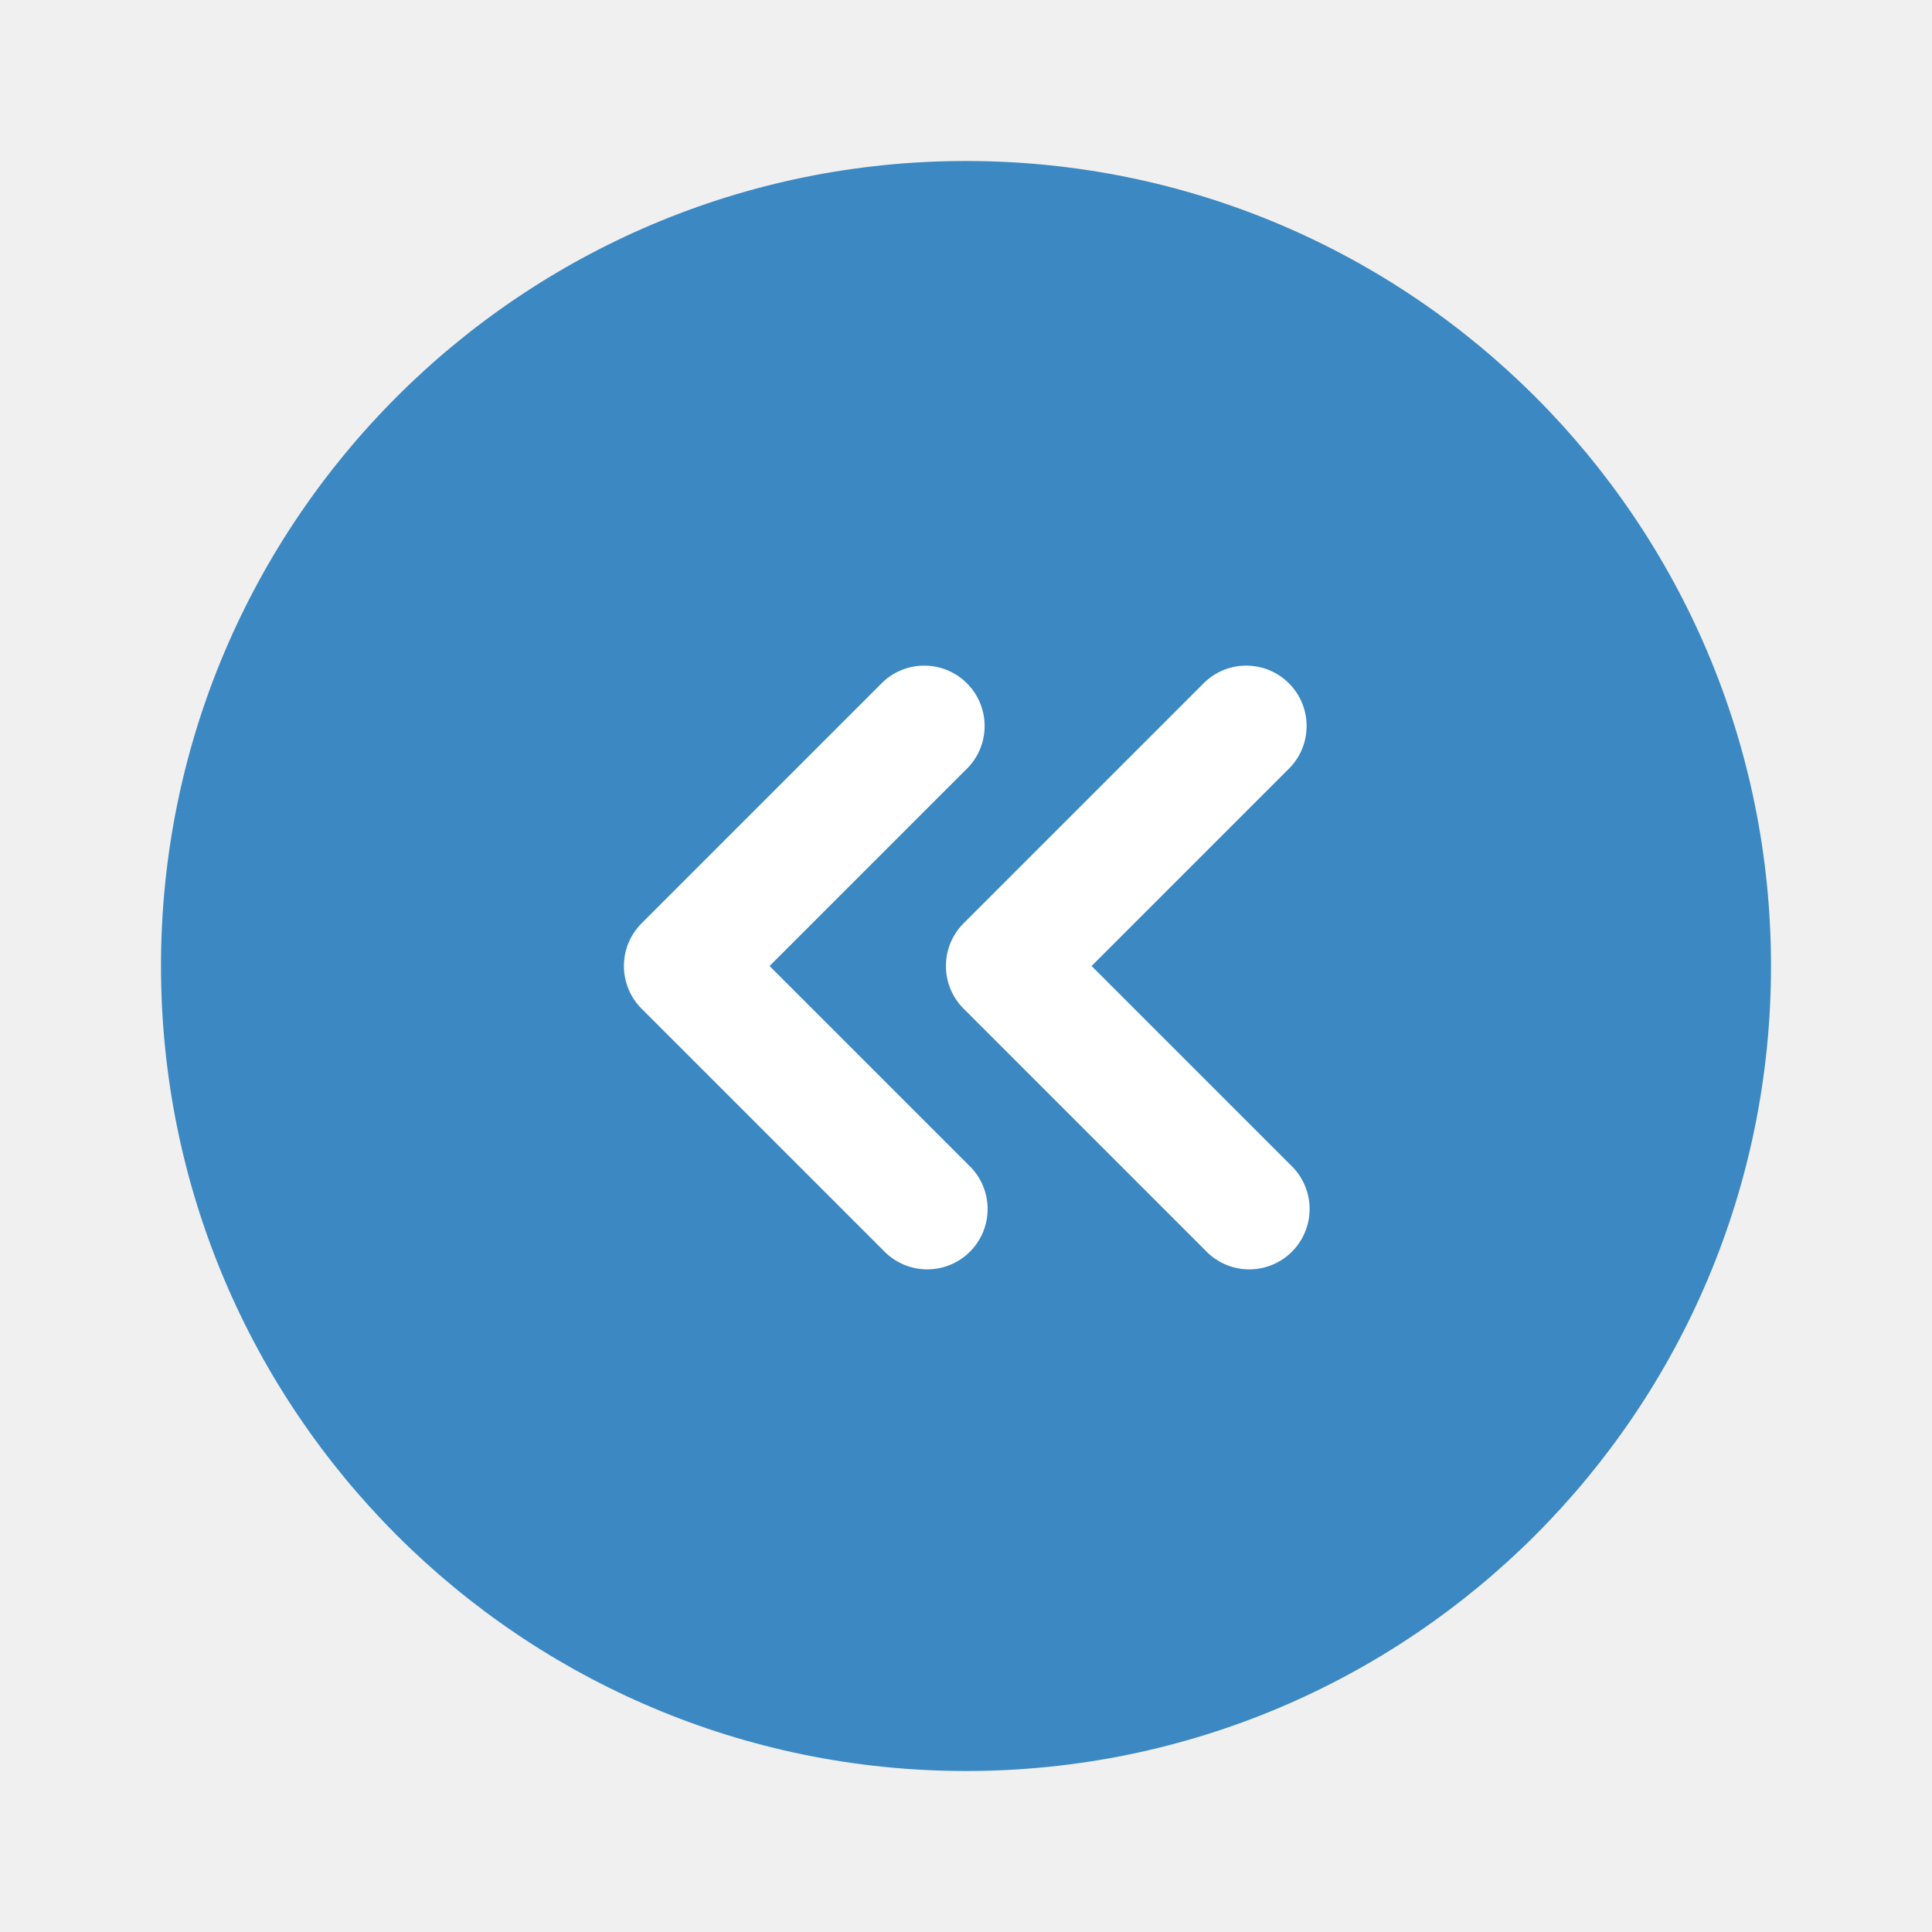
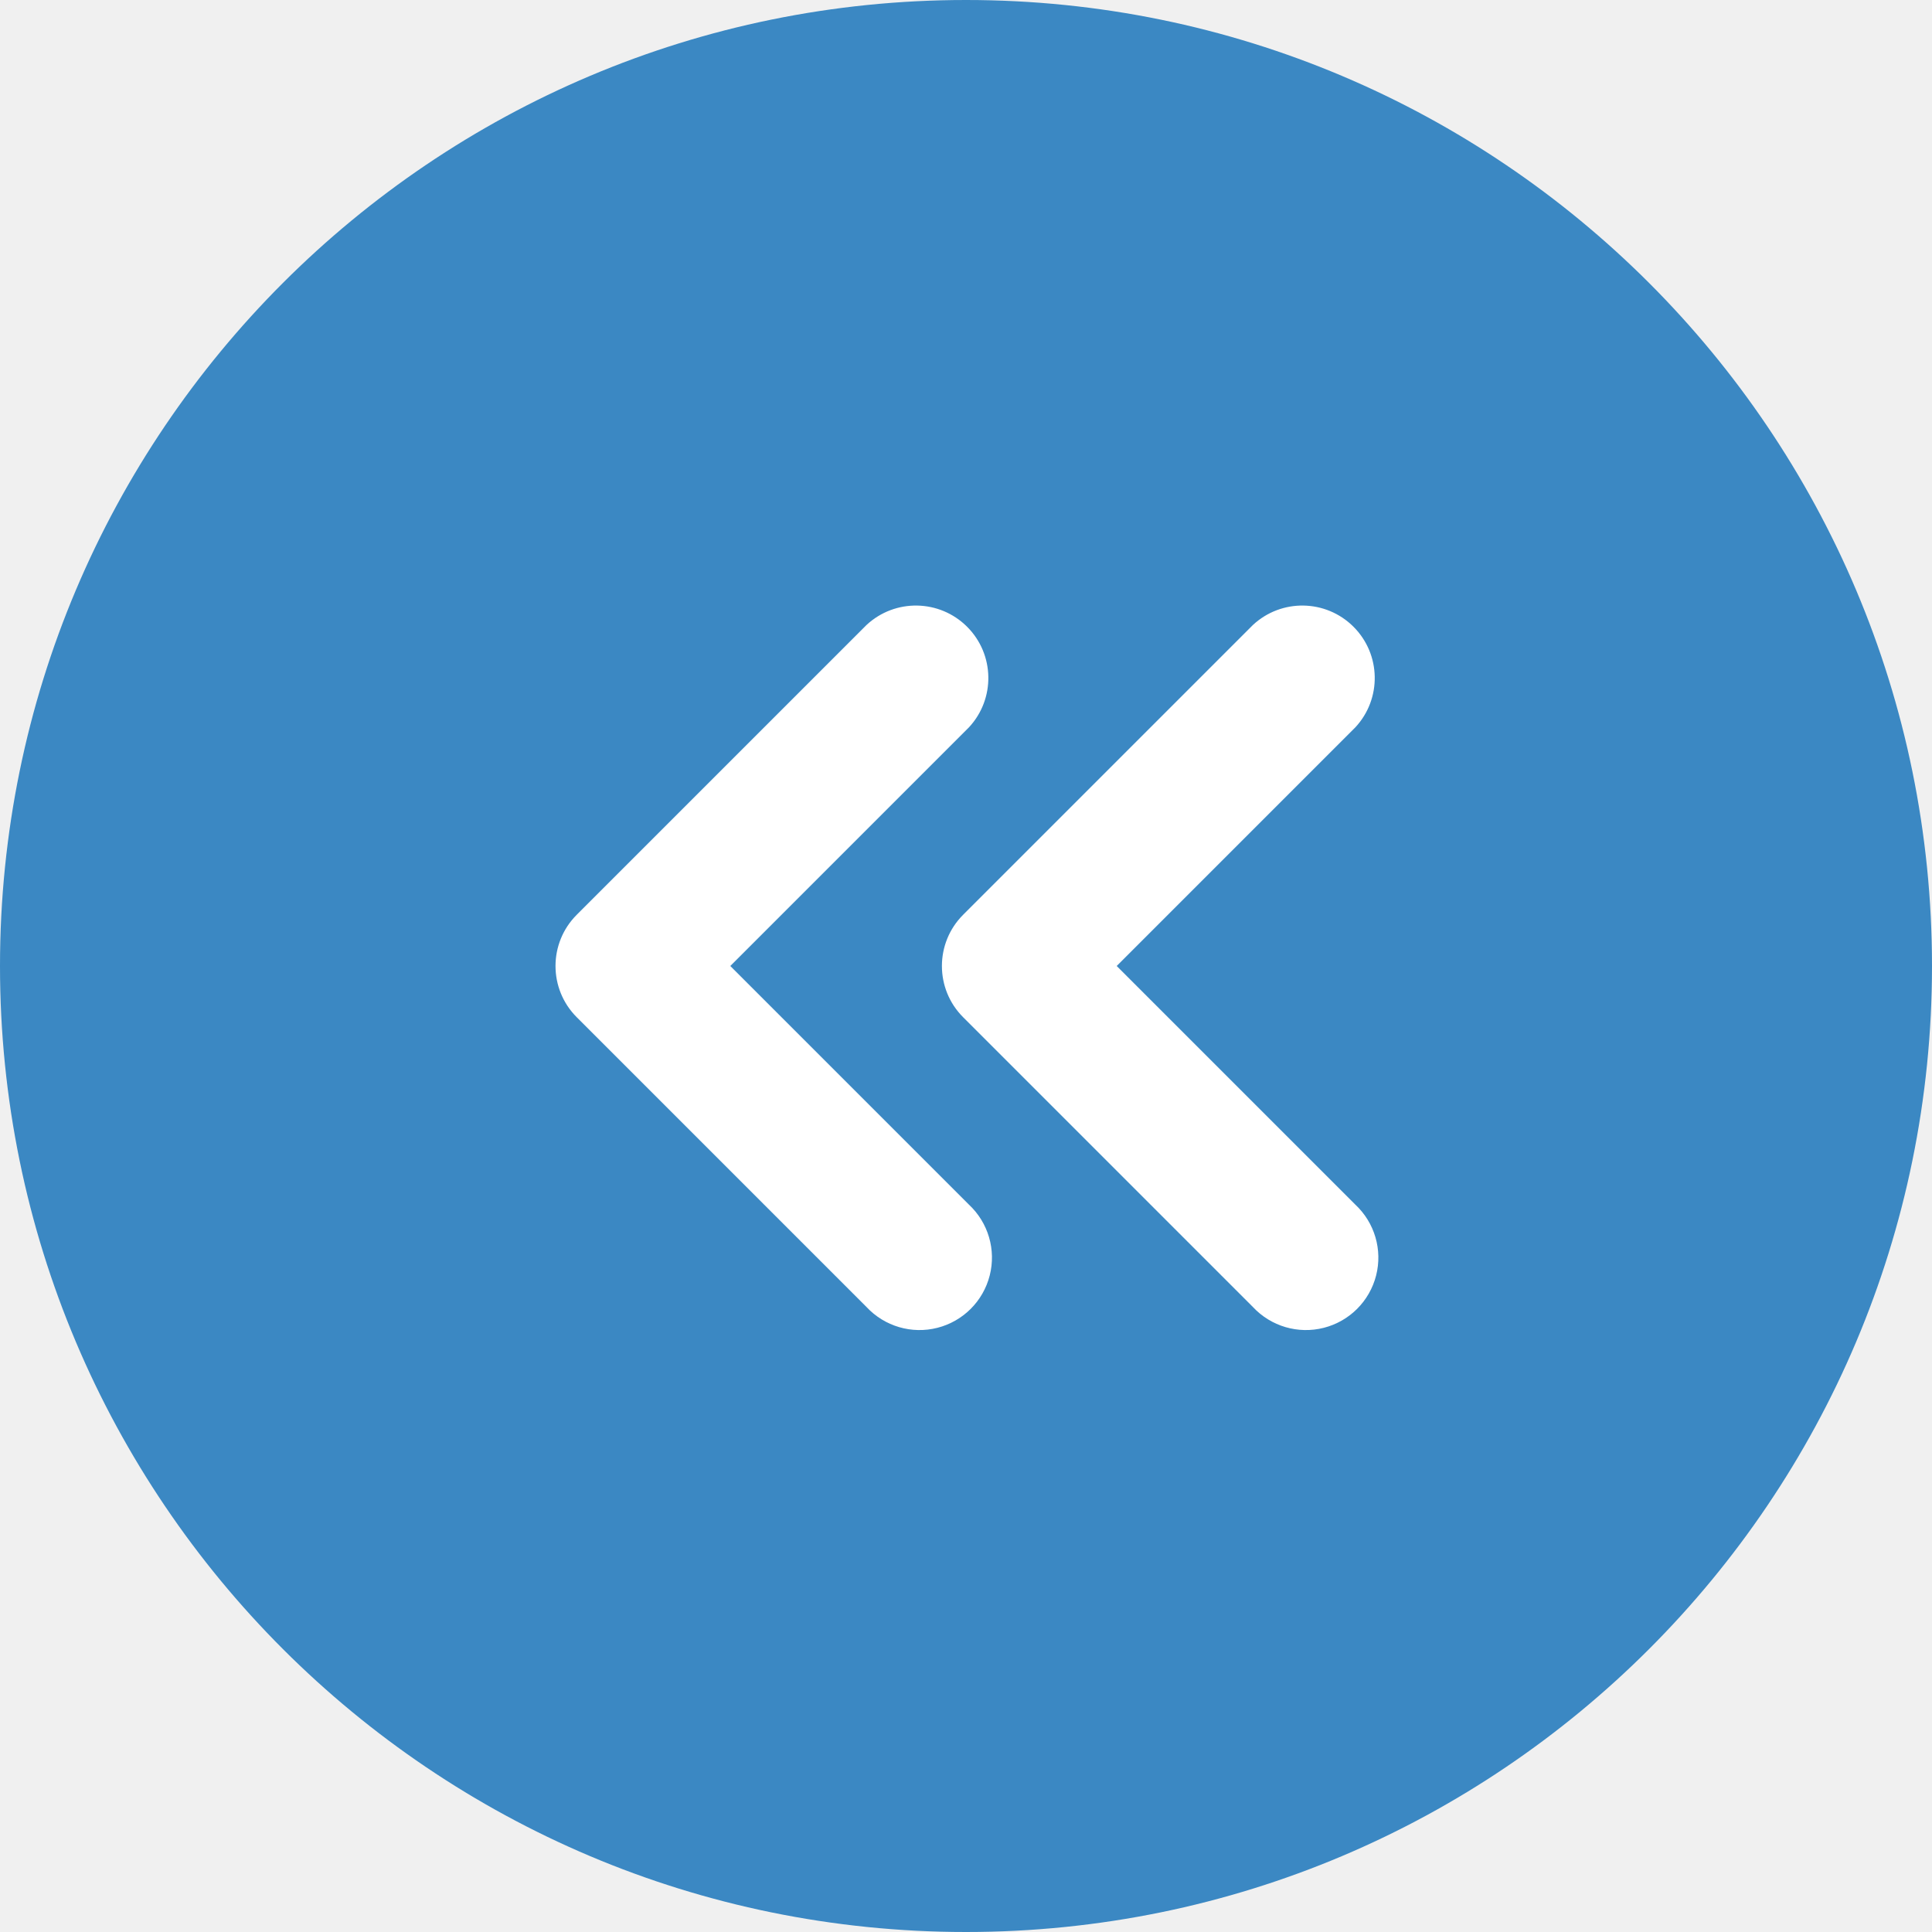
- <svg xmlns="http://www.w3.org/2000/svg" width="800" height="800" viewBox="0 0 24 24" fill="none">
+ <svg xmlns="http://www.w3.org/2000/svg" viewBox="2 2 20 20" fill="none">
  <path d="M22 12c0-5.523-4.477-10-10-10S2 6.477 2 12s4.477 10 10 10 10-4.477 10-10" fill="#3B88C3" />
  <path d="M14.97 15.53a.75.75 0 1 0 1.06-1.06L13.56 12l2.47-2.47a.75.75 0 0 0-1.06-1.06l-3 3a.75.75 0 0 0 0 1.06z" fill="#fff" />
  <path d="M10.97 15.53a.75.75 0 1 0 1.06-1.06L9.56 12l2.47-2.47a.75.75 0 0 0-1.06-1.06l-3 3a.75.75 0 0 0 0 1.06z" fill="#fff" />
</svg>
